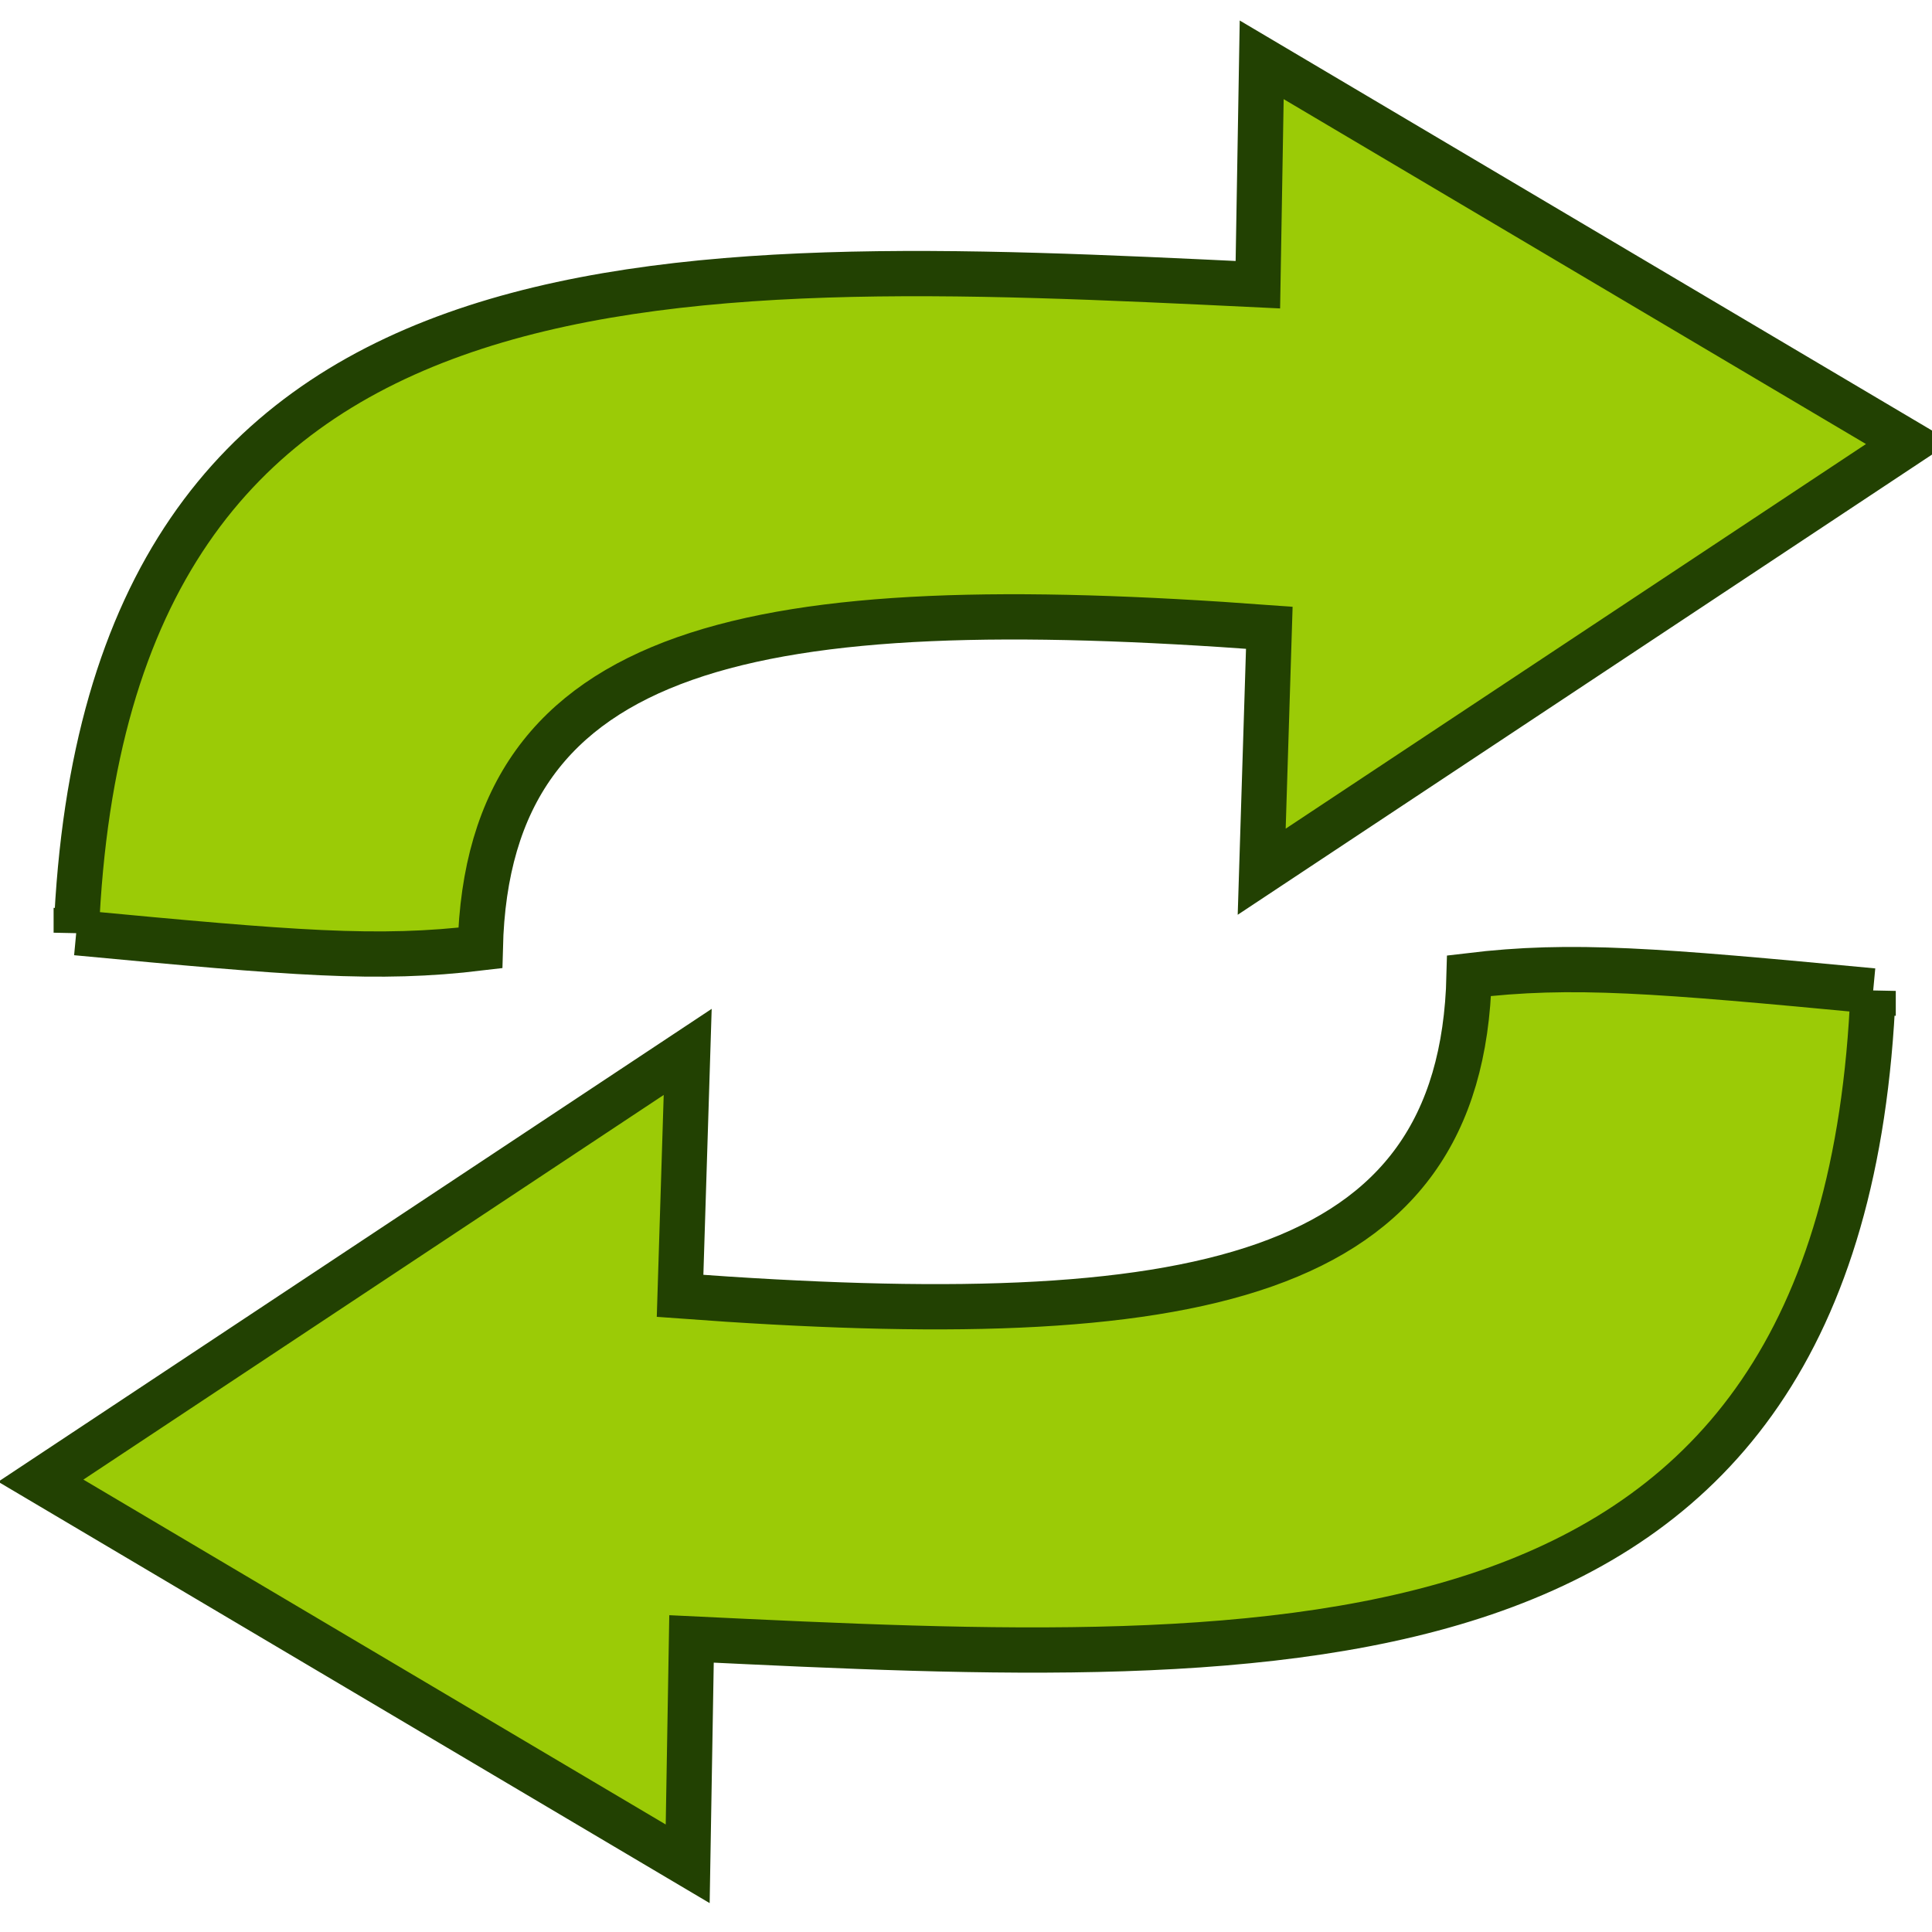
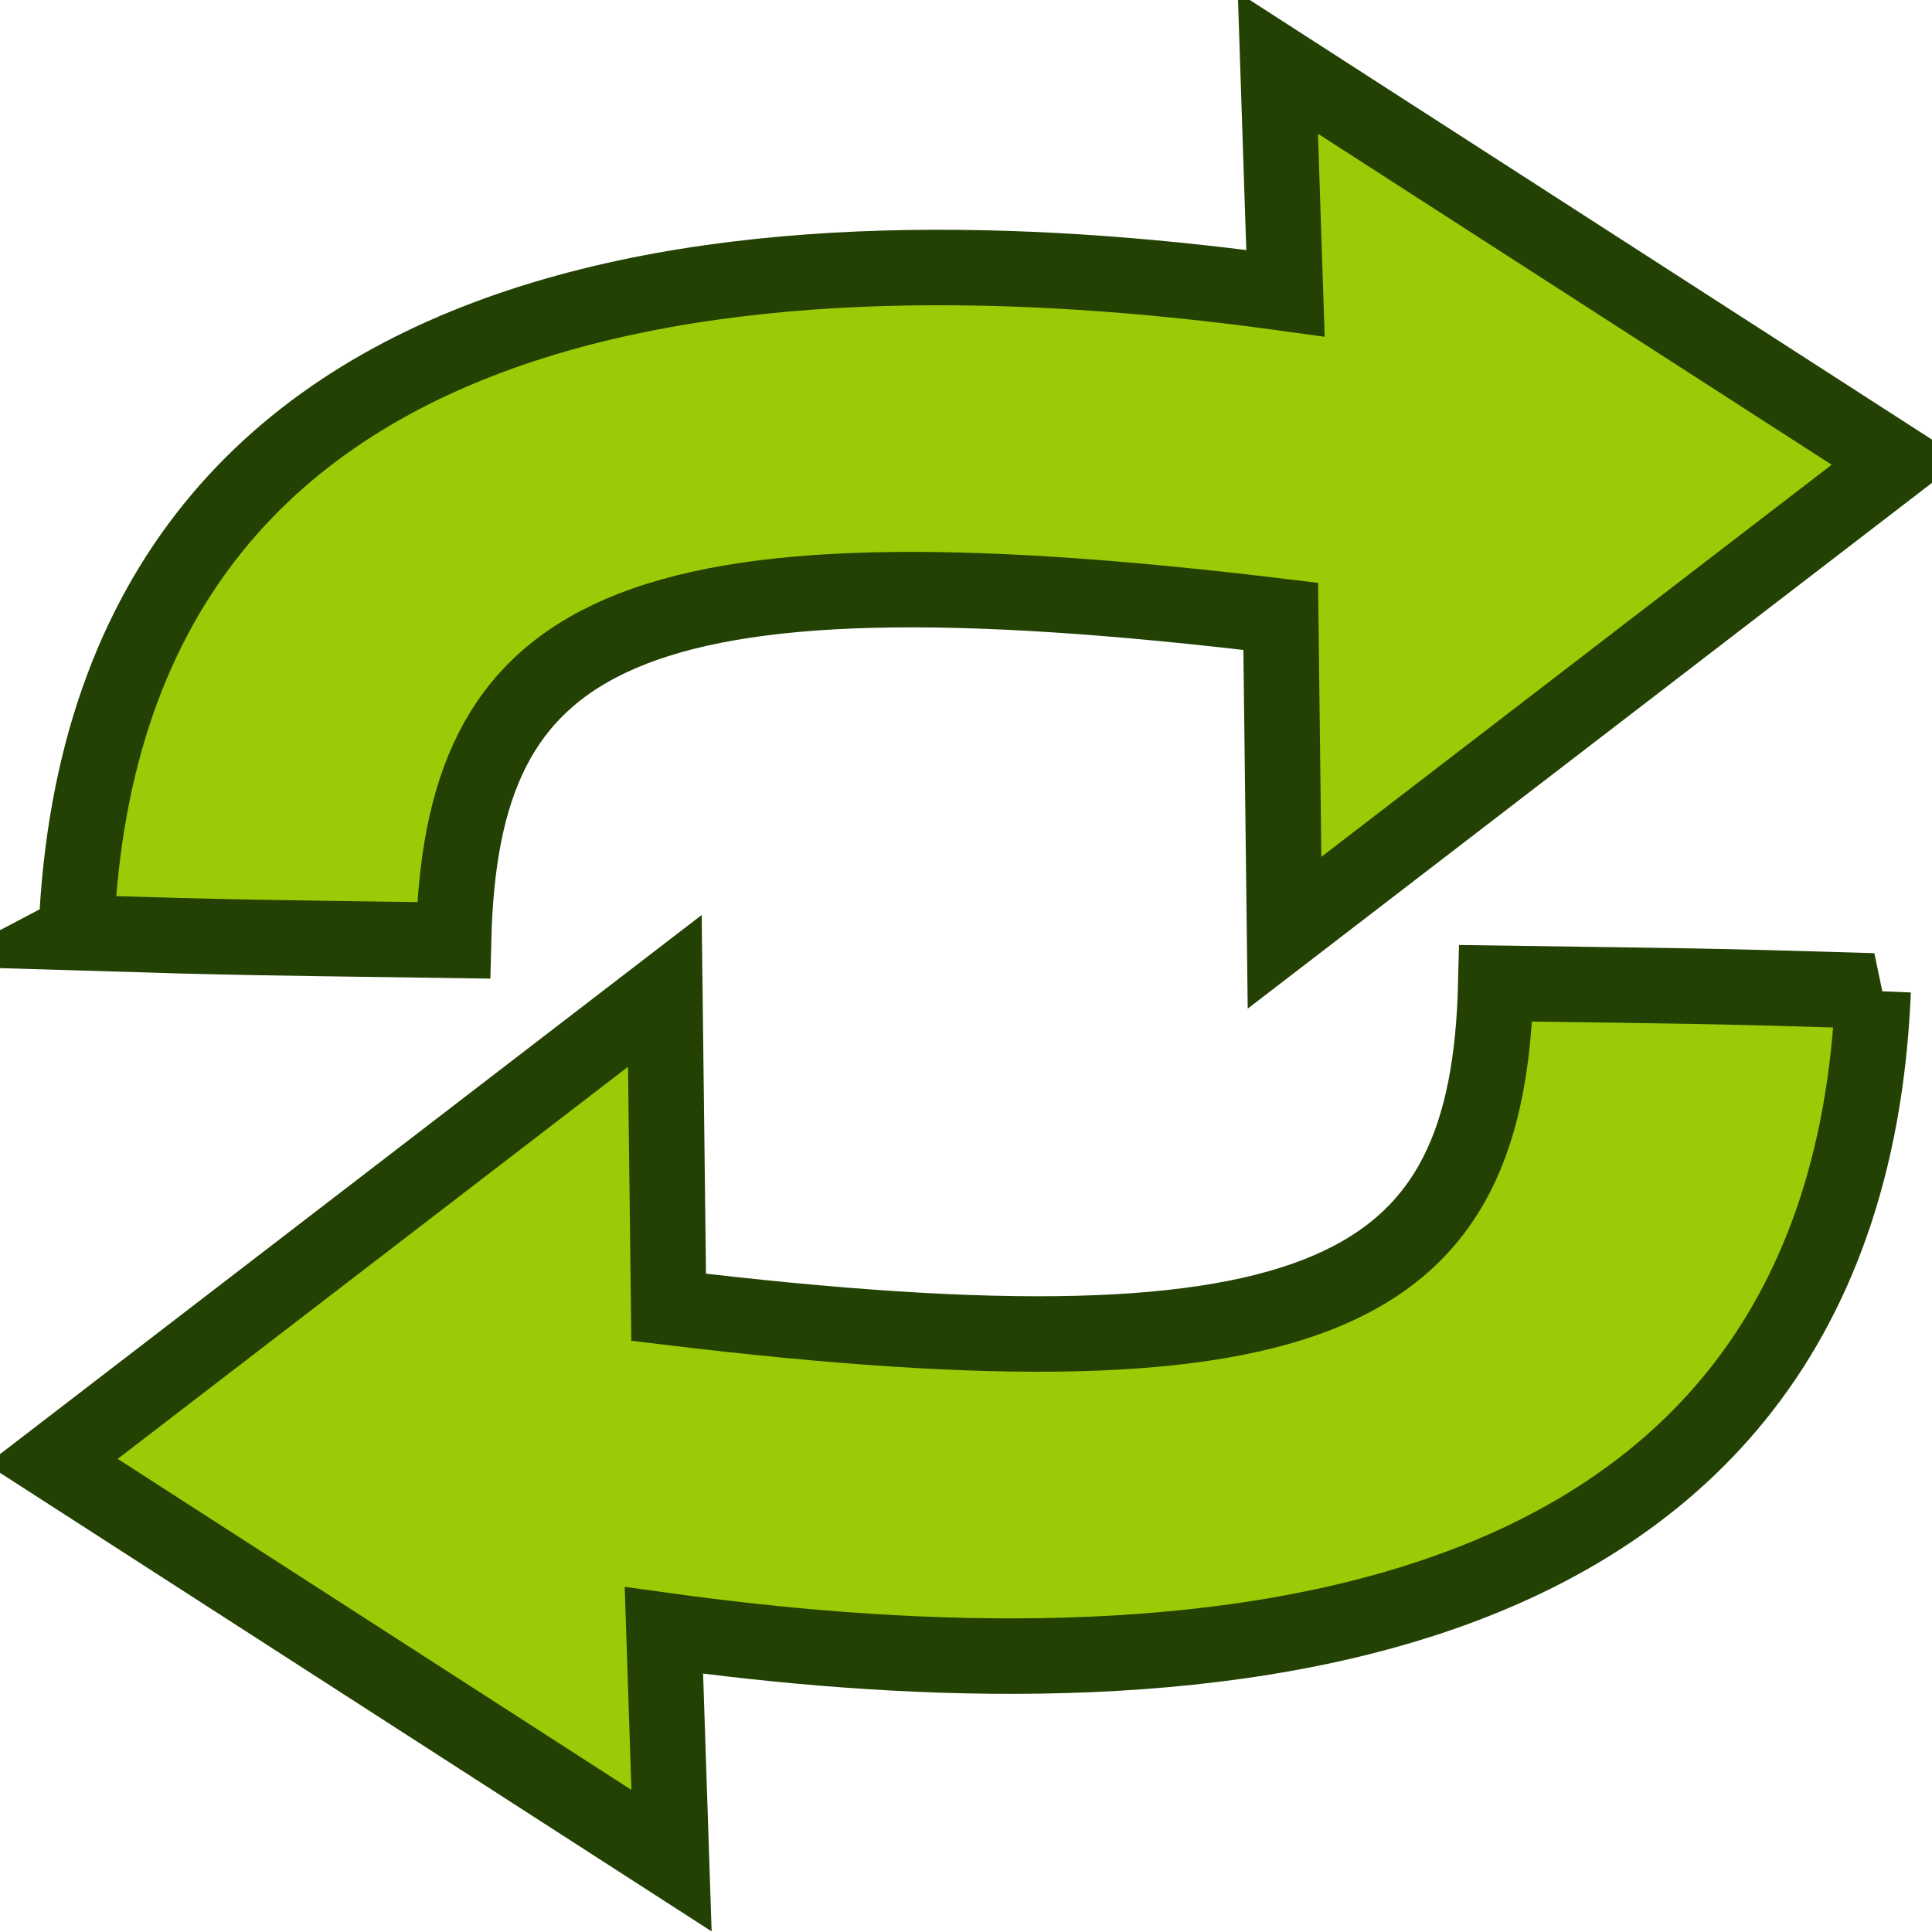
<svg xmlns="http://www.w3.org/2000/svg" xmlns:xlink="http://www.w3.org/1999/xlink" width="256" height="256" viewBox="0 0 67.733 67.733" version="1.1" id="svg8">
  <defs id="defs2" />
  <g id="layer1" transform="translate(0,-229.2667)">
-     <path style="fill:#9bcb06;fill-opacity:1;stroke:#224102;stroke-width:1.587;stroke-linecap:butt;stroke-linejoin:miter;stroke-miterlimit:4;stroke-dasharray:none;stroke-opacity:1" d="M 2.673,261.966 C 3.688,237.311 23.213,238.245 44.099,239.248 l 0.134,-7.884 22.679,13.432 -22.679,15.032 0.267,-8.553 c -18.038,-1.337 -27.402,0.478 -27.662,11.225 -3.611,0.435 -6.555,0.183 -14.165,-0.535 z" id="path826" />
+     <path style="fill:#9bcb06;fill-opacity:1;stroke:#224102;stroke-width:2.646;stroke-linecap:butt;stroke-linejoin:miter;stroke-miterlimit:4;stroke-dasharray:none;stroke-opacity:1" d="M 2.673,261.966 C 3.688,237.311 29.125,237.342 45.067,239.548 l -0.267,-8.073 21.711,13.99 -21.477,16.502 -0.134,-11.092 c -23.25,-2.807 -28.738,0.611 -28.999,11.359 -6.818,-0.099 -7.223,-0.084 -13.23,-0.267 z" id="path826" />
    <use x="0" y="0" xlink:href="#path826" id="use828" transform="rotate(-180,34.17123,262.9864)" width="100%" height="100%" />
  </g>
</svg>
